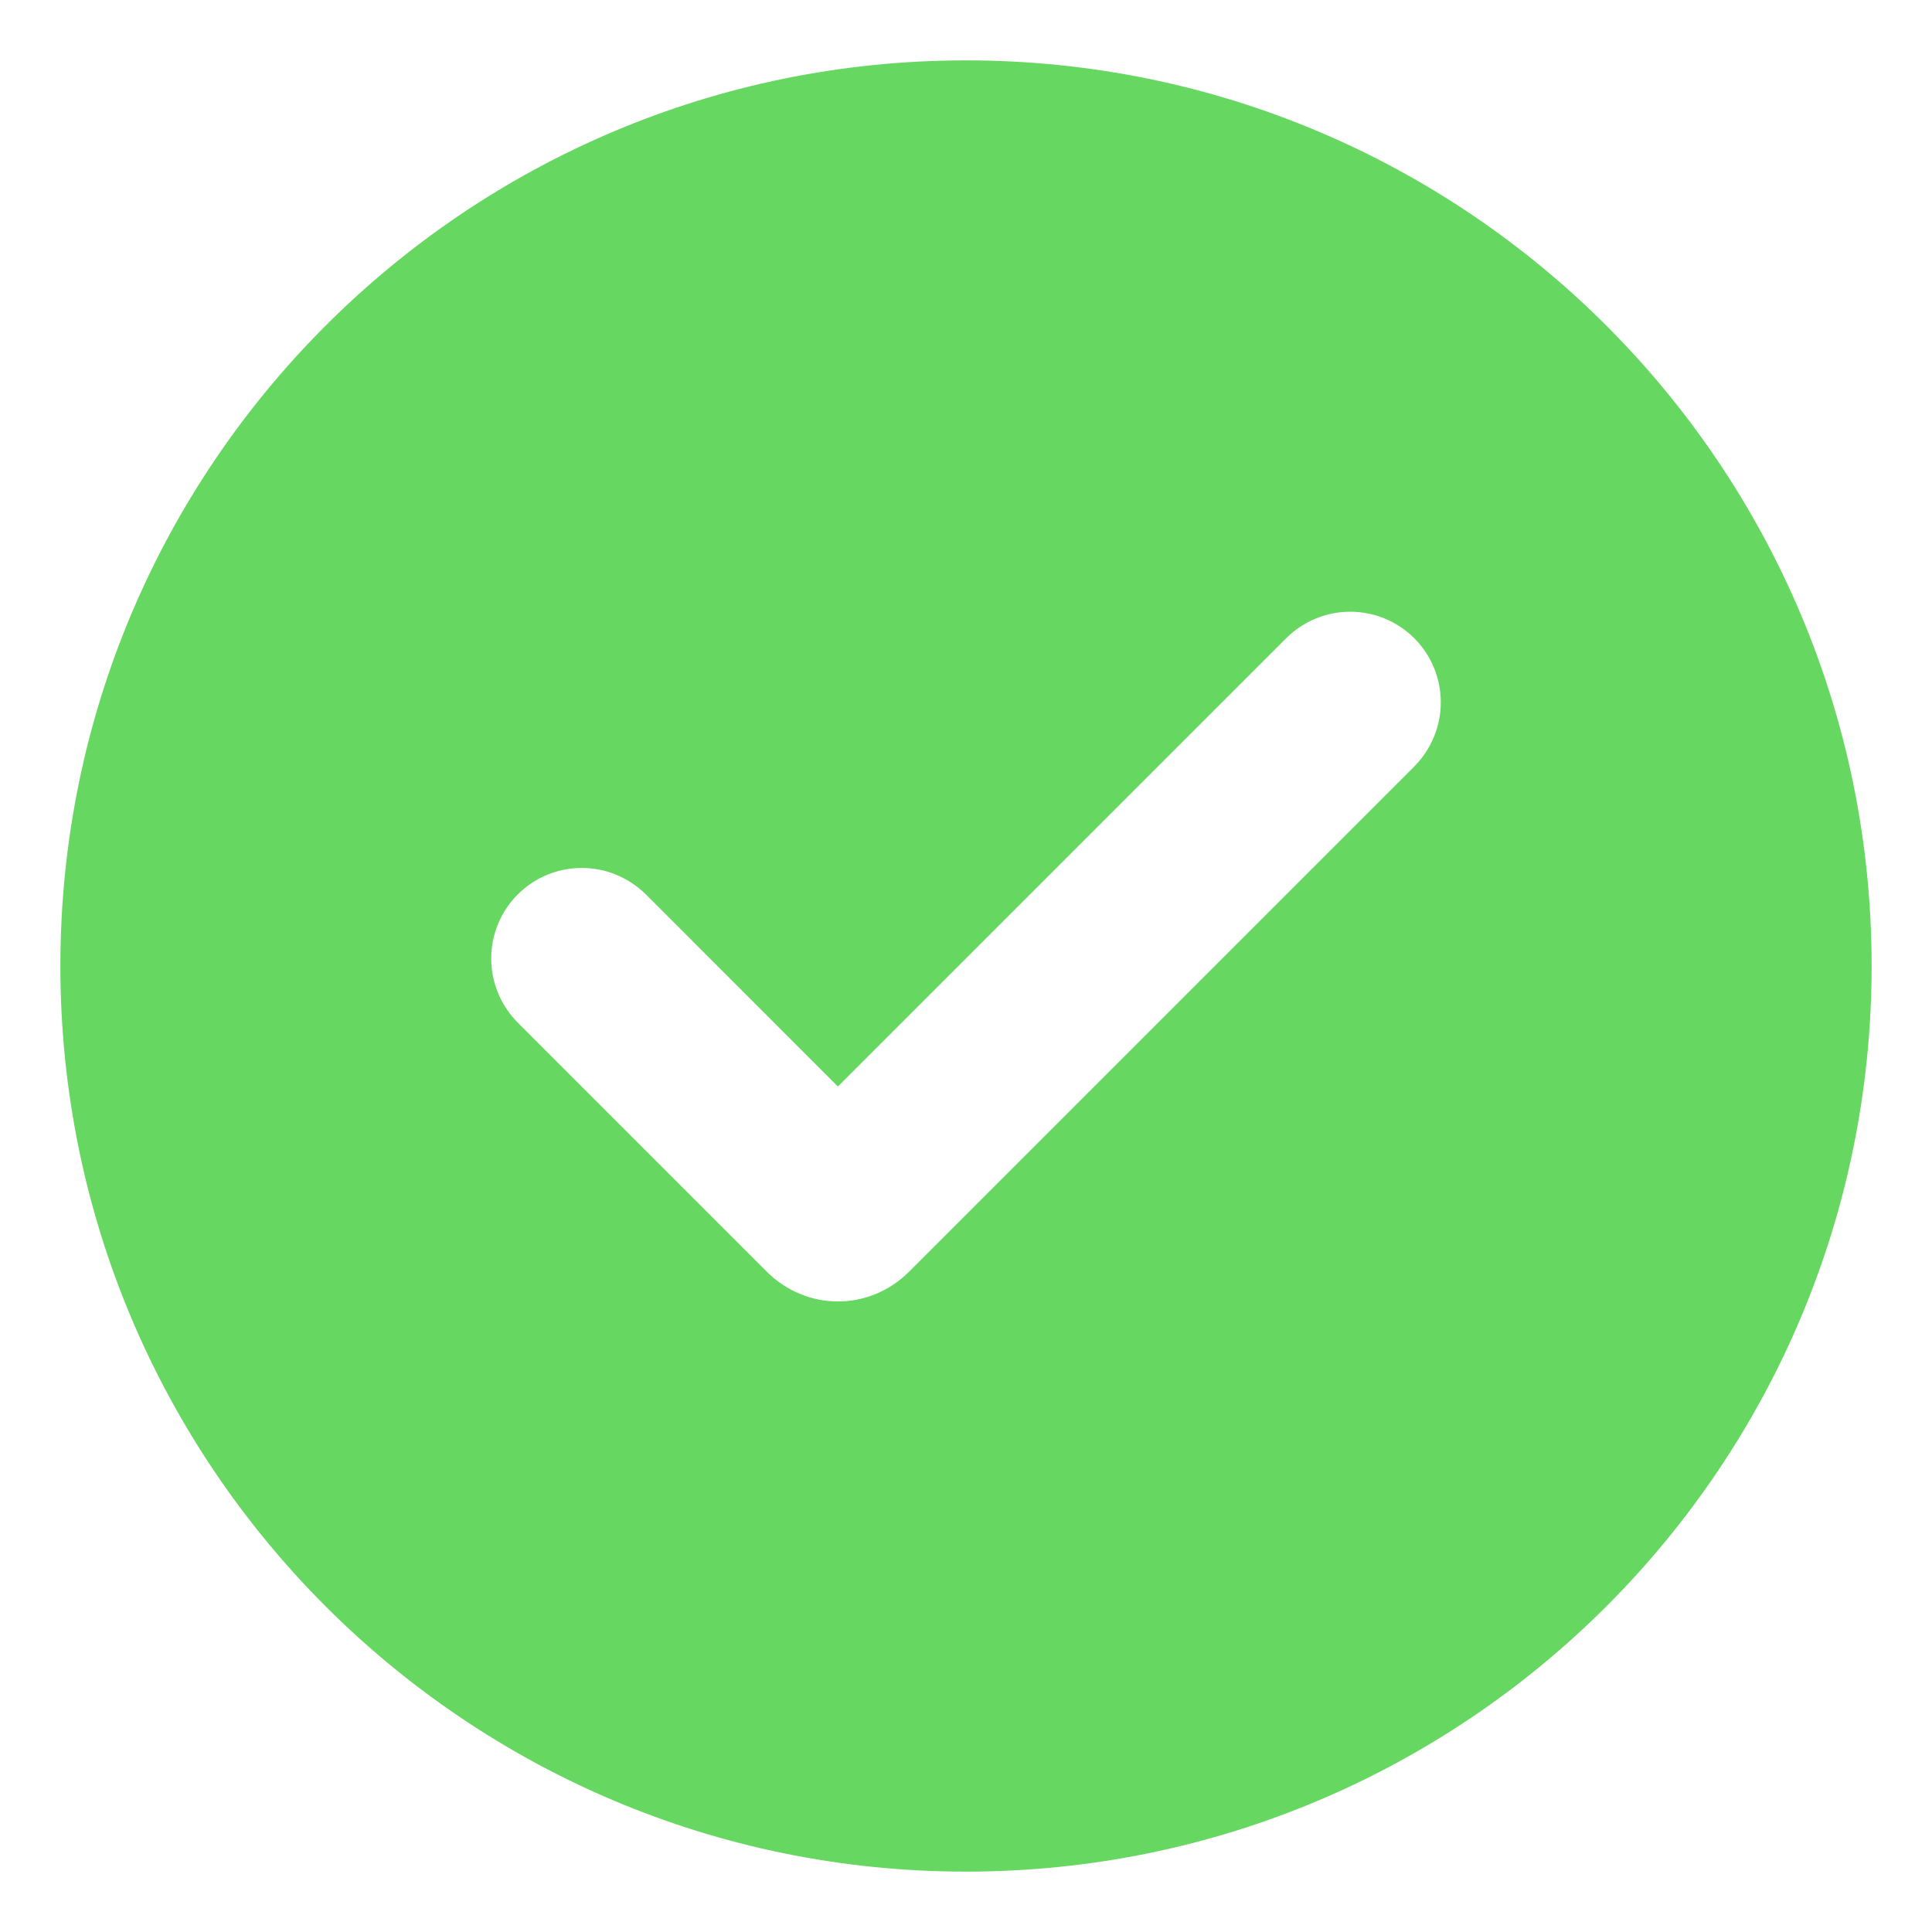
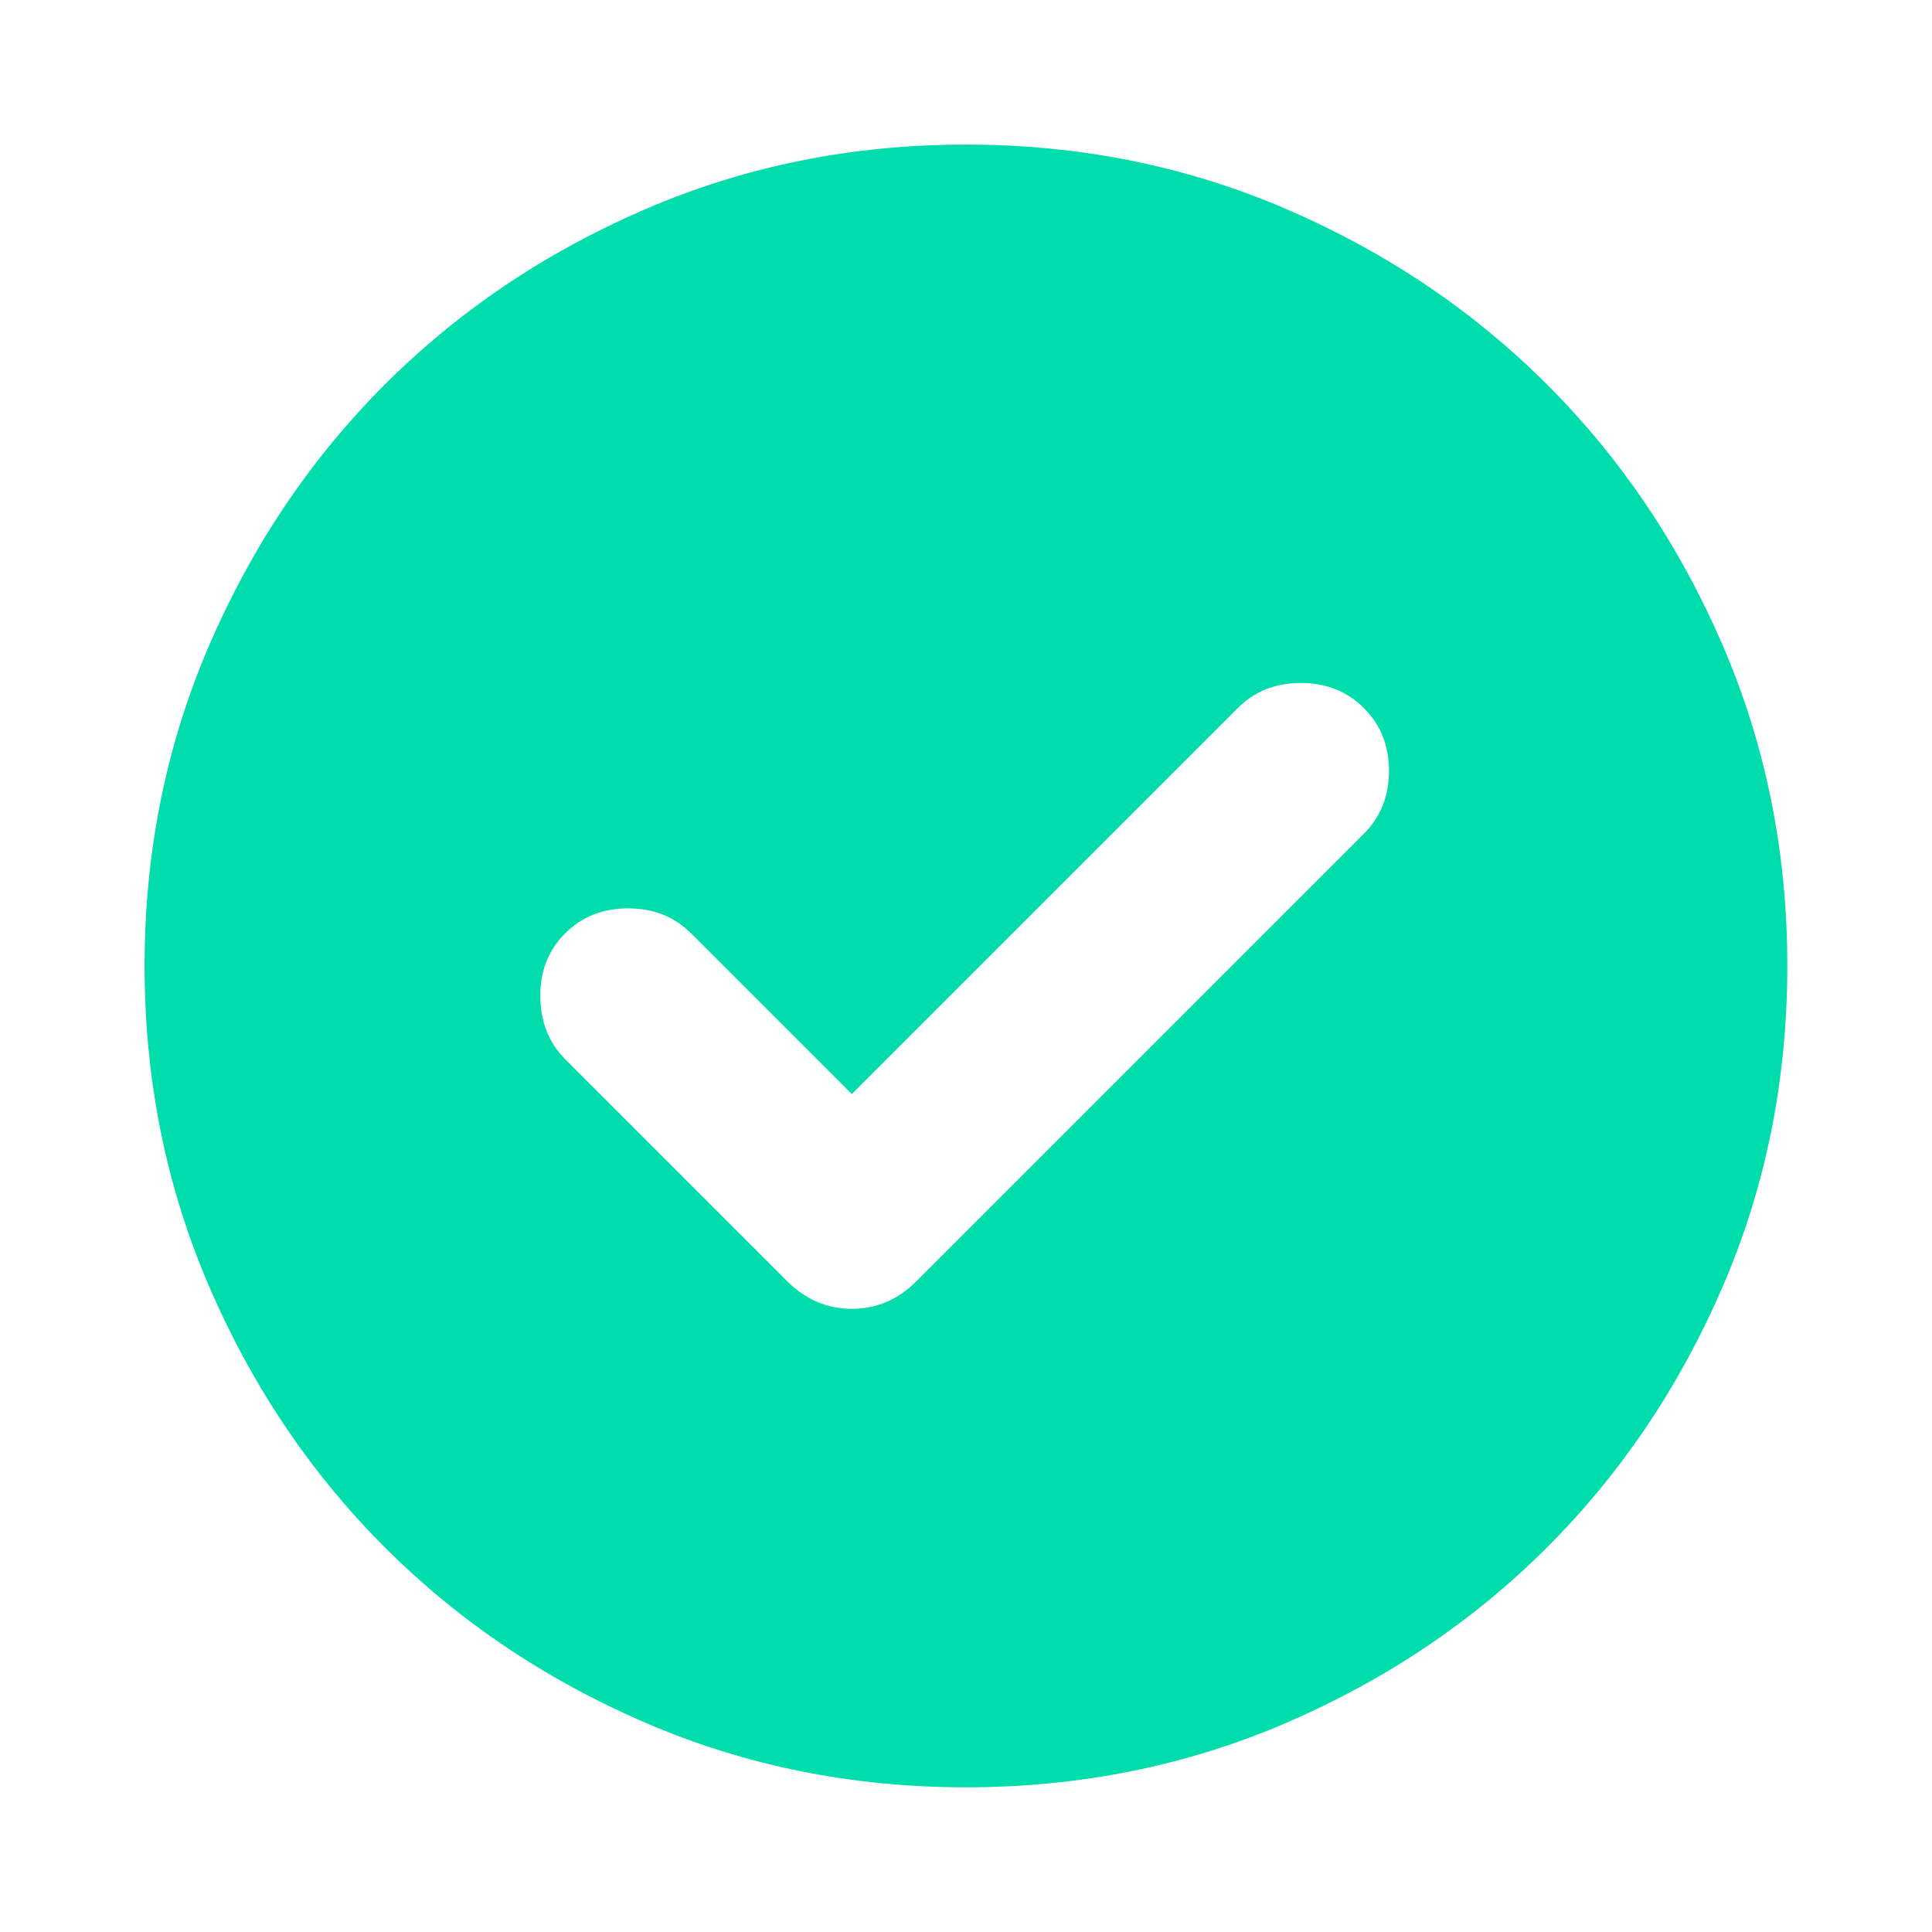
- <svg xmlns="http://www.w3.org/2000/svg" width="16" height="16" viewBox="0 0 16 16" fill="none">
-   <path d="M8 0.5C12.142 0.5 15.5 3.858 15.5 8C15.5 12.142 12.142 15.5 8 15.5C3.858 15.5 0.5 12.142 0.5 8C0.5 3.858 3.858 0.5 8 0.5ZM10.651 5.286L6.939 8.998L5.349 7.407C5.279 7.338 5.196 7.283 5.105 7.245C5.014 7.207 4.917 7.188 4.818 7.188C4.619 7.188 4.429 7.266 4.288 7.407C4.147 7.548 4.068 7.739 4.068 7.937C4.068 8.136 4.147 8.327 4.287 8.468L6.356 10.537C6.433 10.613 6.524 10.674 6.624 10.715C6.724 10.757 6.831 10.778 6.939 10.778C7.048 10.778 7.155 10.757 7.255 10.715C7.355 10.674 7.446 10.613 7.523 10.537L11.713 6.347C11.853 6.206 11.932 6.015 11.932 5.816C11.932 5.617 11.853 5.426 11.713 5.286C11.572 5.145 11.381 5.066 11.182 5.066C10.983 5.066 10.792 5.145 10.651 5.286Z" fill="#66D760" />
+ <svg xmlns="http://www.w3.org/2000/svg" width="18" height="18" viewBox="0 0 18 18" fill="none">
+   <mask id="mask0_1116_2243" style="mask-type:alpha" maskUnits="userSpaceOnUse" x="0" y="0" width="18" height="18">
+     <rect width="18" height="18" fill="#D9D9D9" />
+   </mask>
+   <g mask="url(#mask0_1116_2243)">
+     <path d="M7.936 10.193L6.44 8.697C6.285 8.541 6.089 8.463 5.852 8.463C5.616 8.463 5.42 8.541 5.264 8.697C5.109 8.852 5.032 9.048 5.034 9.284C5.035 9.521 5.114 9.717 5.269 9.872L7.335 11.938C7.507 12.109 7.708 12.194 7.937 12.194C8.166 12.194 8.366 12.109 8.537 11.938L12.707 7.768C12.863 7.612 12.941 7.417 12.941 7.182C12.941 6.947 12.863 6.752 12.707 6.597C12.552 6.441 12.356 6.363 12.12 6.363C11.883 6.363 11.687 6.441 11.532 6.597L7.936 10.193ZM8.999 16.652C7.938 16.652 6.942 16.451 6.012 16.05C5.081 15.648 4.272 15.103 3.584 14.415C2.896 13.727 2.351 12.918 1.949 11.987C1.548 11.057 1.347 10.061 1.347 8.999C1.347 7.938 1.548 6.942 1.949 6.012C2.351 5.081 2.896 4.272 3.584 3.584C4.272 2.896 5.081 2.351 6.012 1.949C6.942 1.548 7.938 1.347 8.999 1.347C10.061 1.347 11.057 1.548 11.987 1.949C12.918 2.351 13.727 2.896 14.415 3.584C15.103 4.272 15.648 5.081 16.05 6.012C16.451 6.942 16.652 7.938 16.652 8.999C16.652 10.061 16.451 11.057 16.05 11.987C15.648 12.918 15.103 13.727 14.415 14.415C13.727 15.103 12.918 15.648 11.987 16.05C11.057 16.451 10.061 16.652 8.999 16.652Z" fill="#00DDAC" />
+   </g>
</svg>
